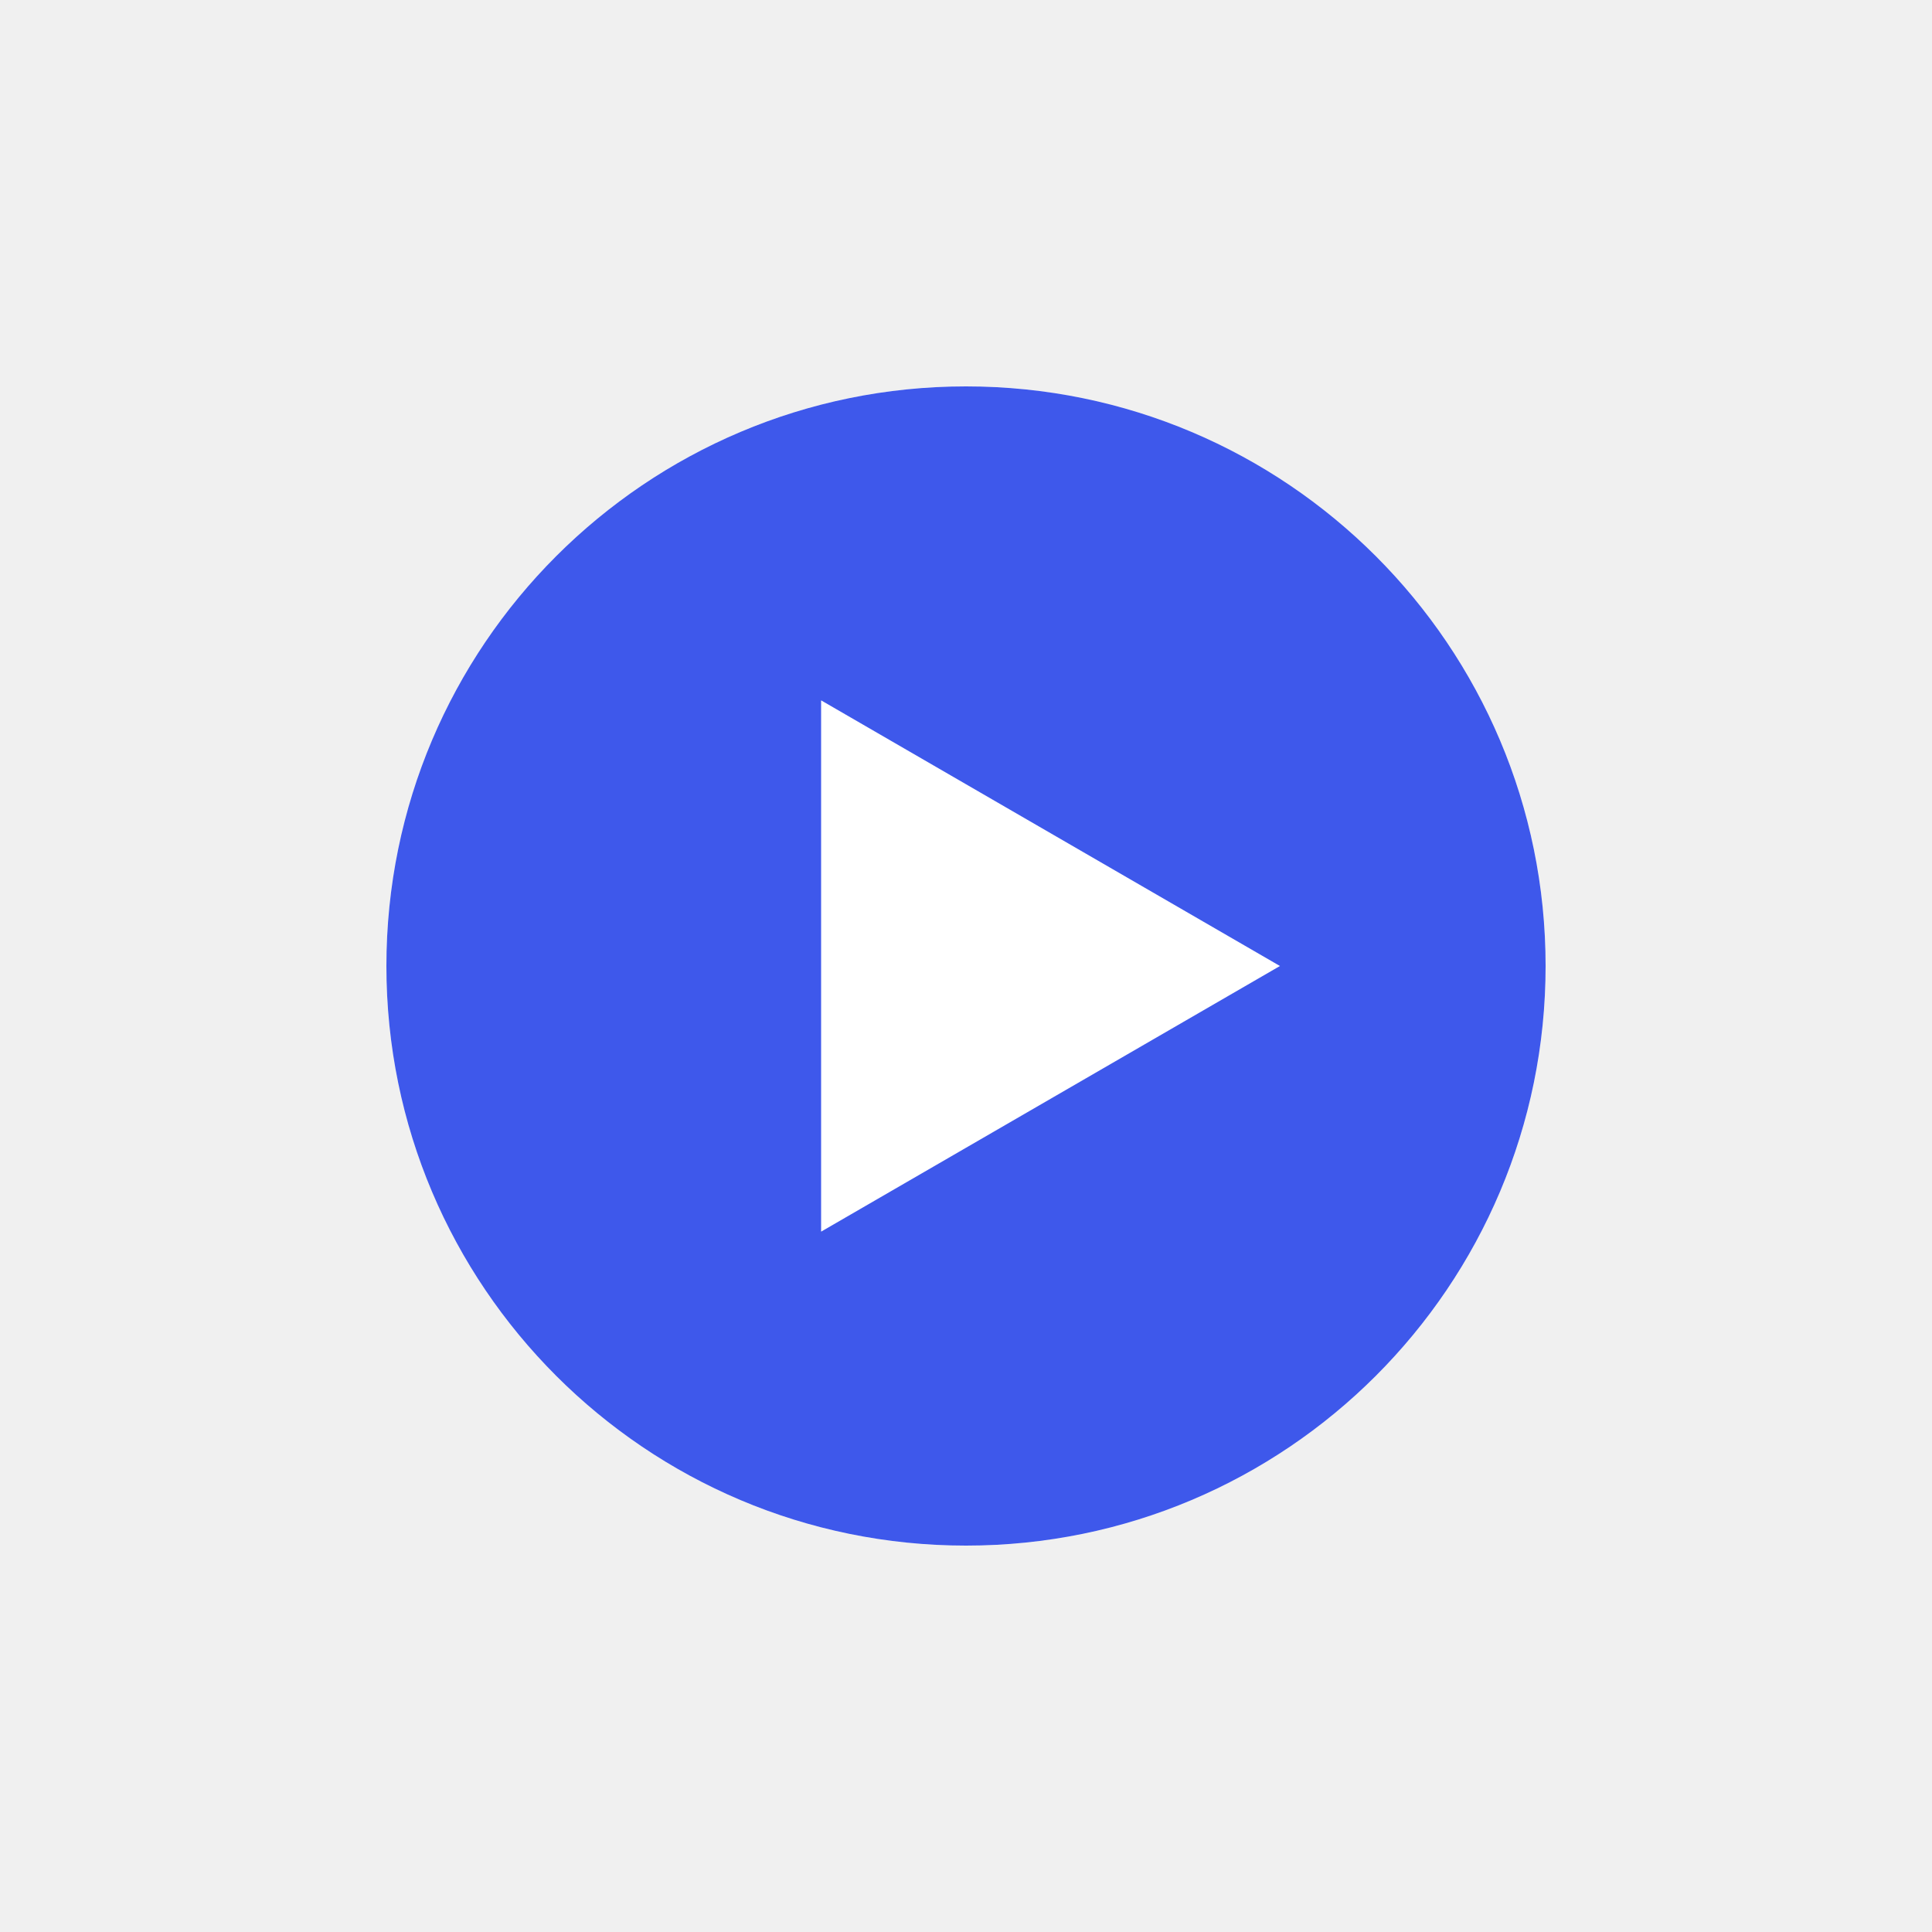
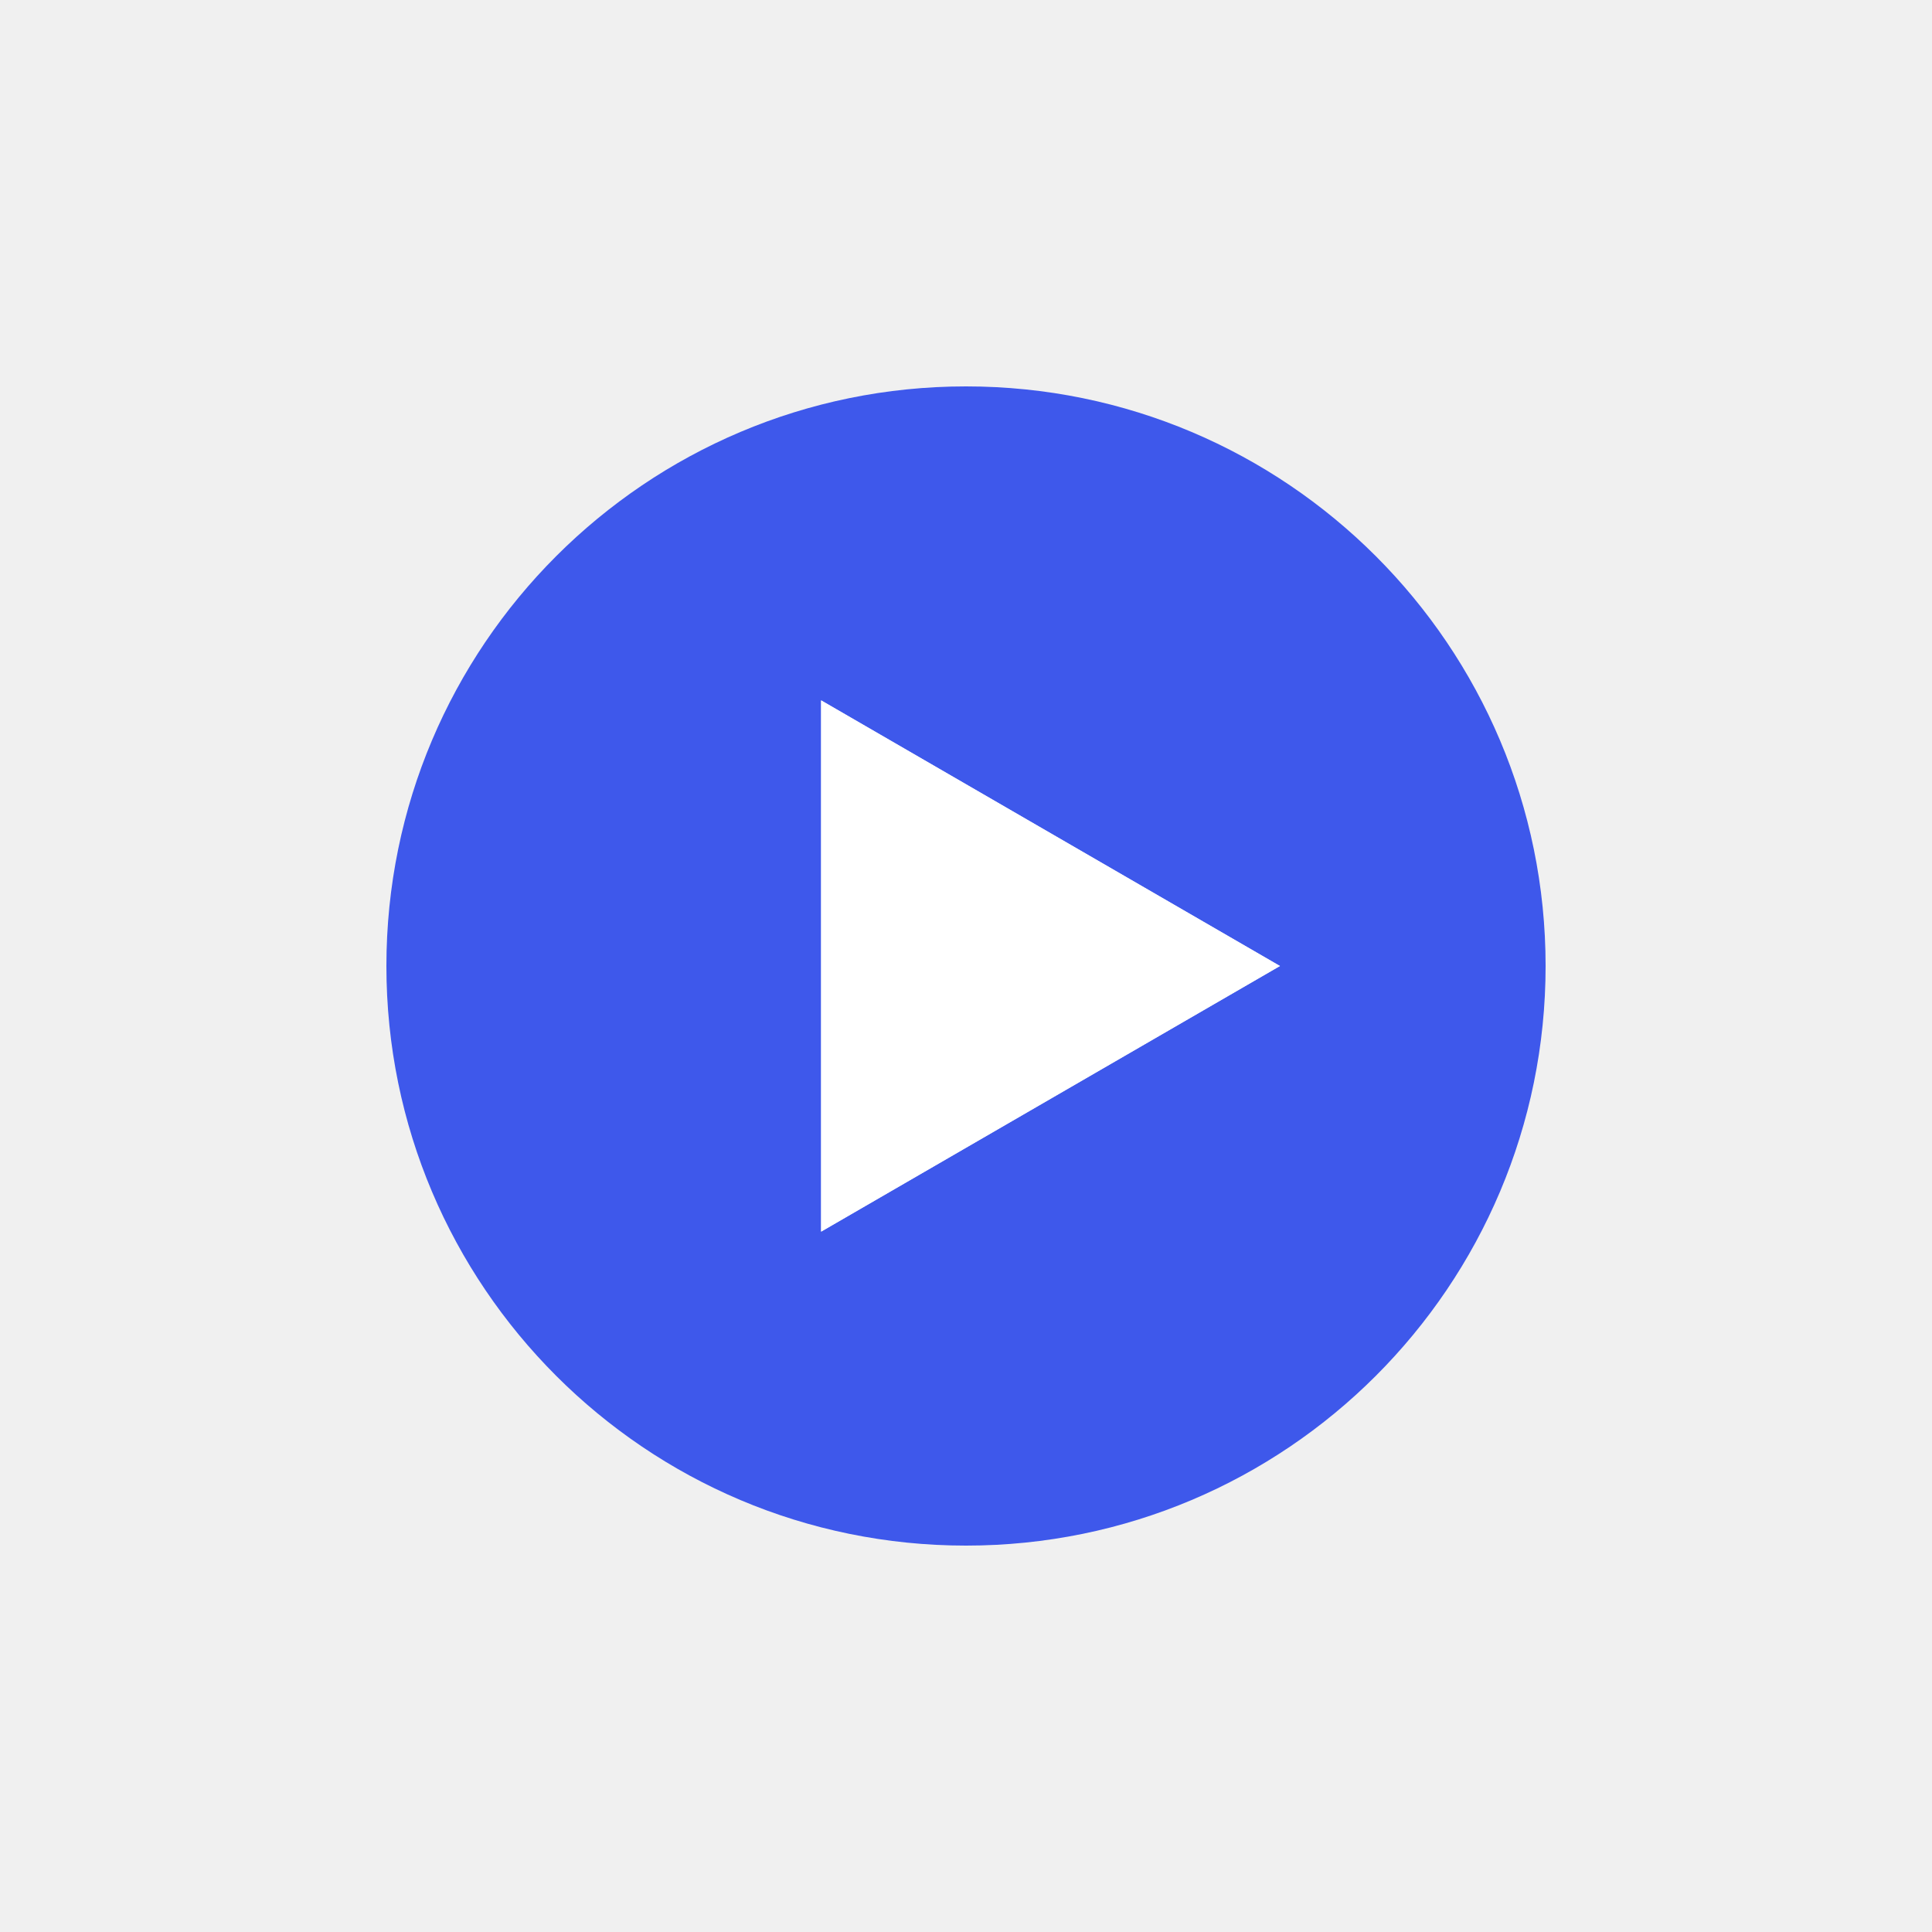
<svg xmlns="http://www.w3.org/2000/svg" width="40" height="40" viewBox="0 0 40 40" fill="none">
-   <circle cx="20" cy="20" r="12" fill="white" />
  <path fill-rule="evenodd" clip-rule="evenodd" d="M20 8C13.373 8 8 13.373 8 20C8 26.627 13.373 32 20 32C26.627 32 32 26.627 32 20C32 13.373 26.627 8 20 8ZM17 14.5L26.5 20L17 25.5V14.5Z" fill="#3E58EB" />
+   <path fill-rule="evenodd" clip-rule="evenodd" d="M26.5 20L17 14.5V25.5L26.5 20Z" fill="white" />
</svg>
